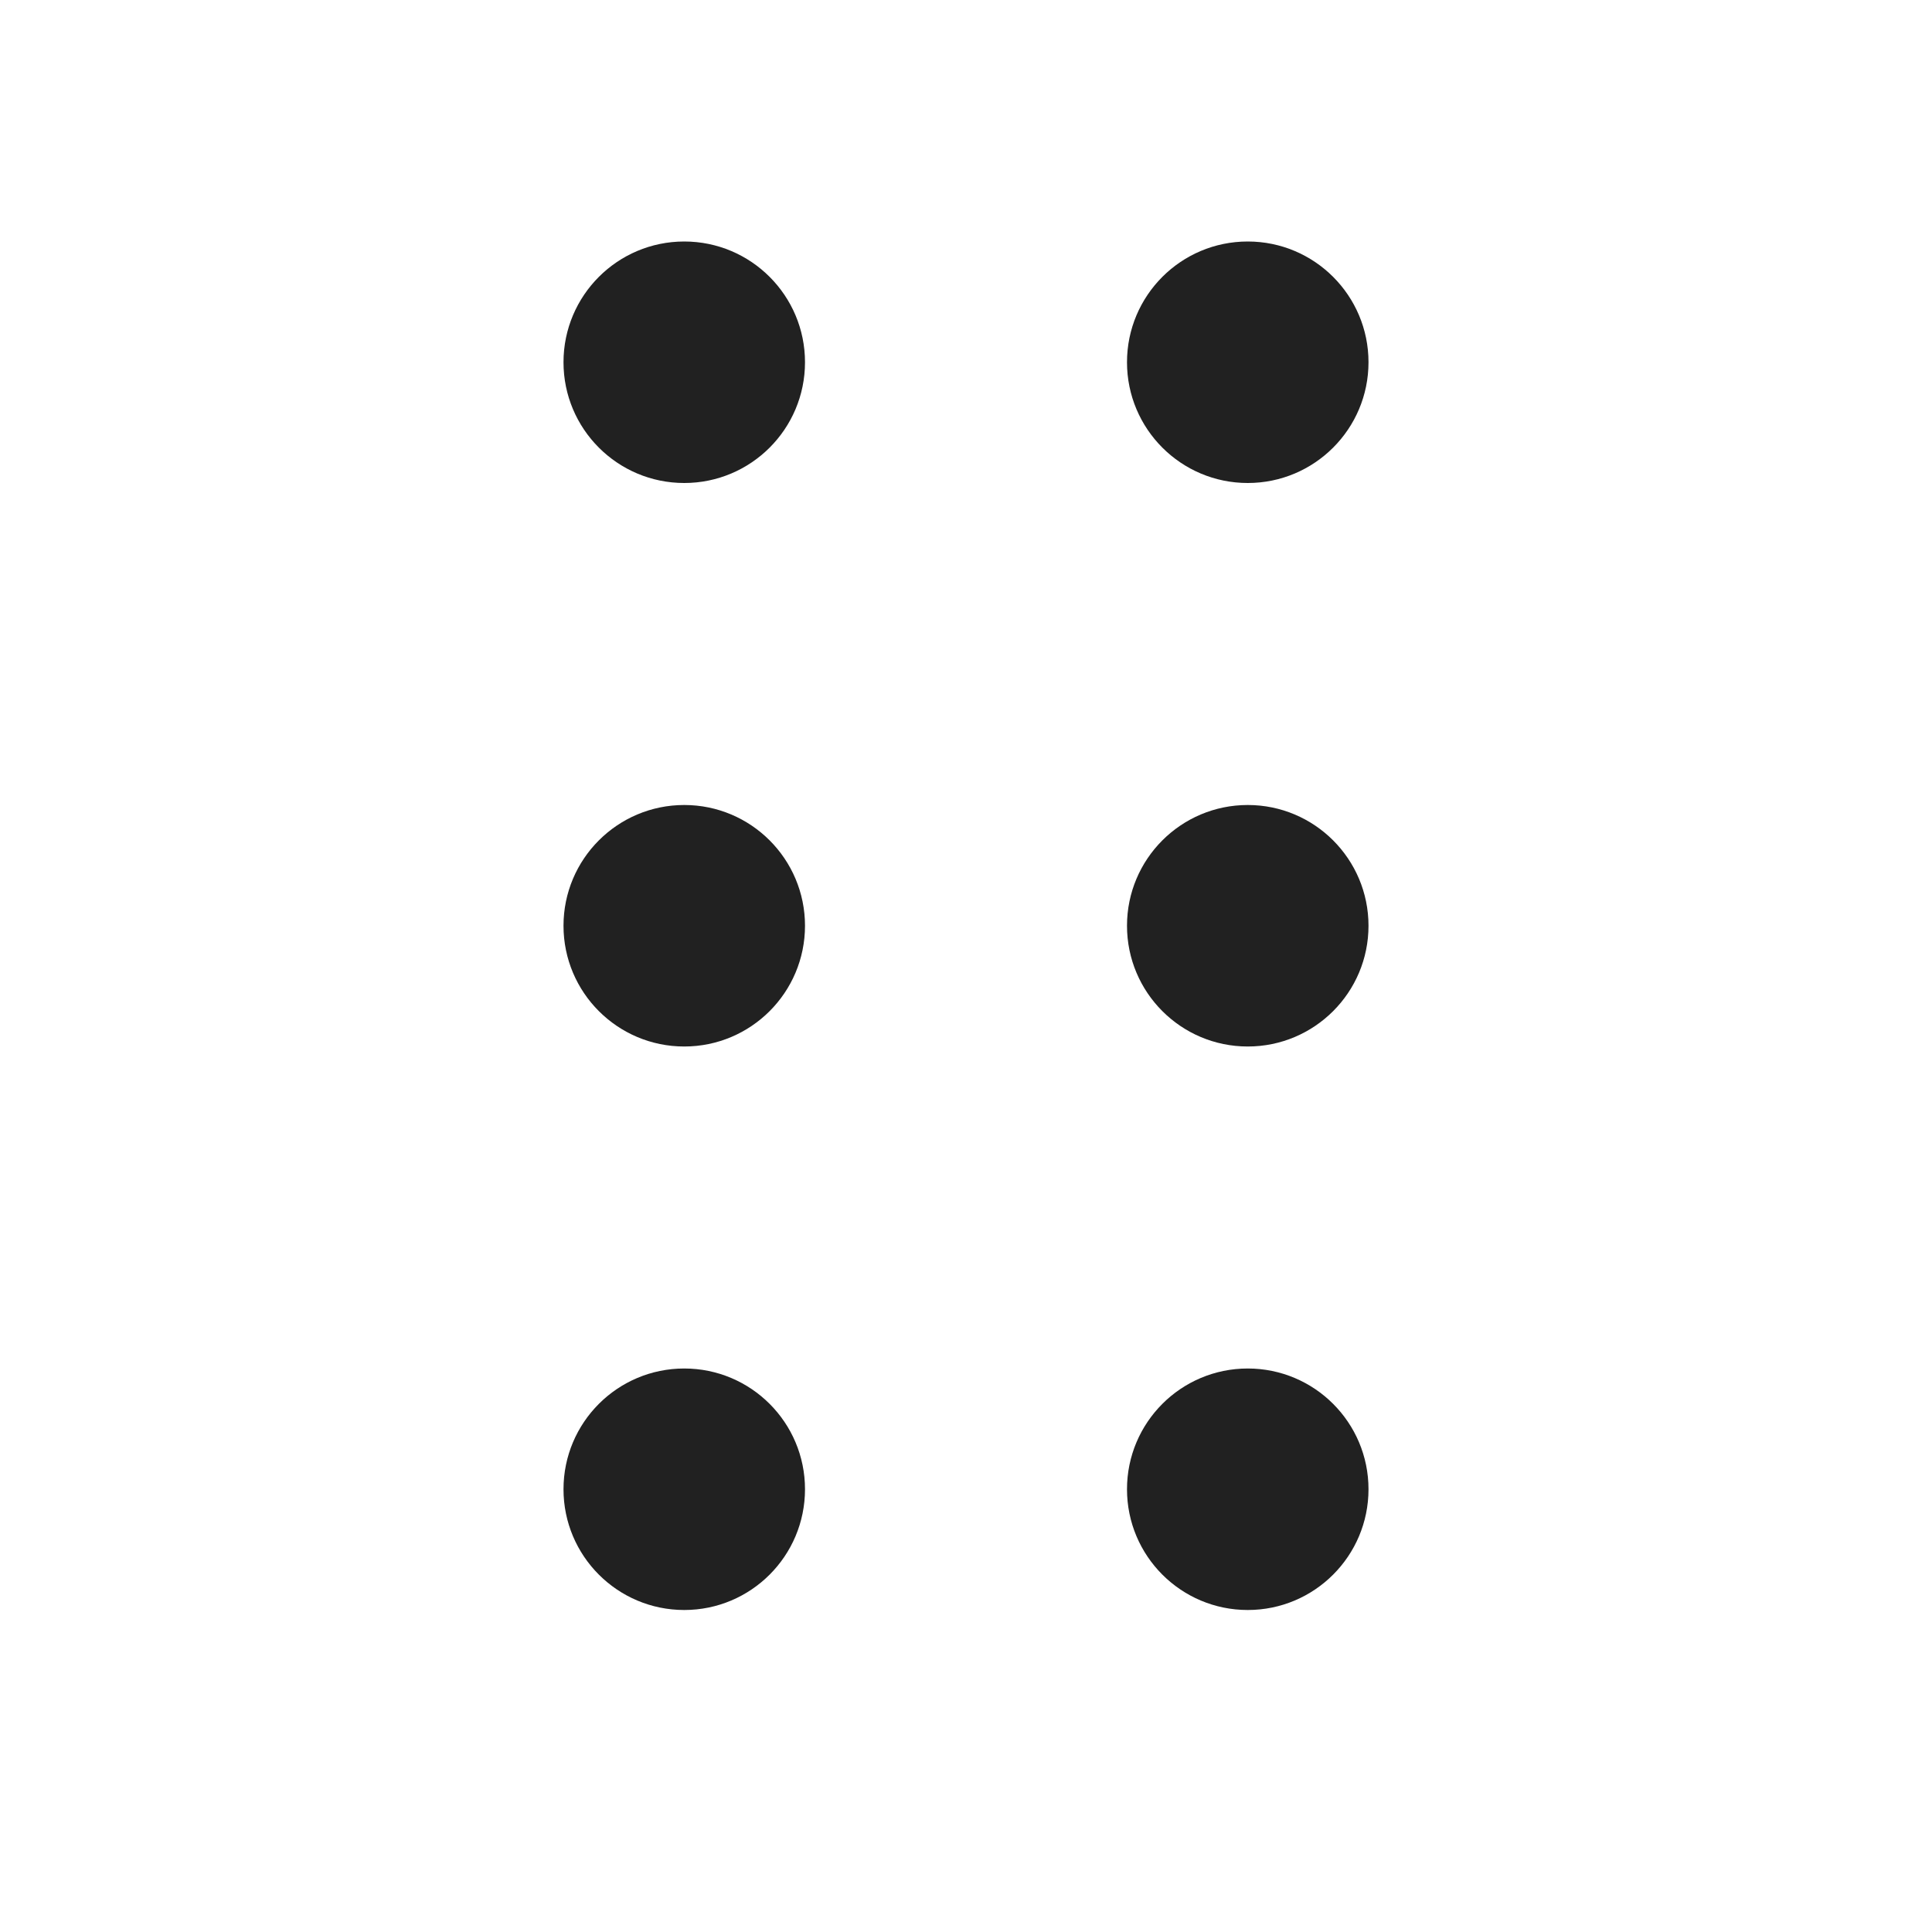
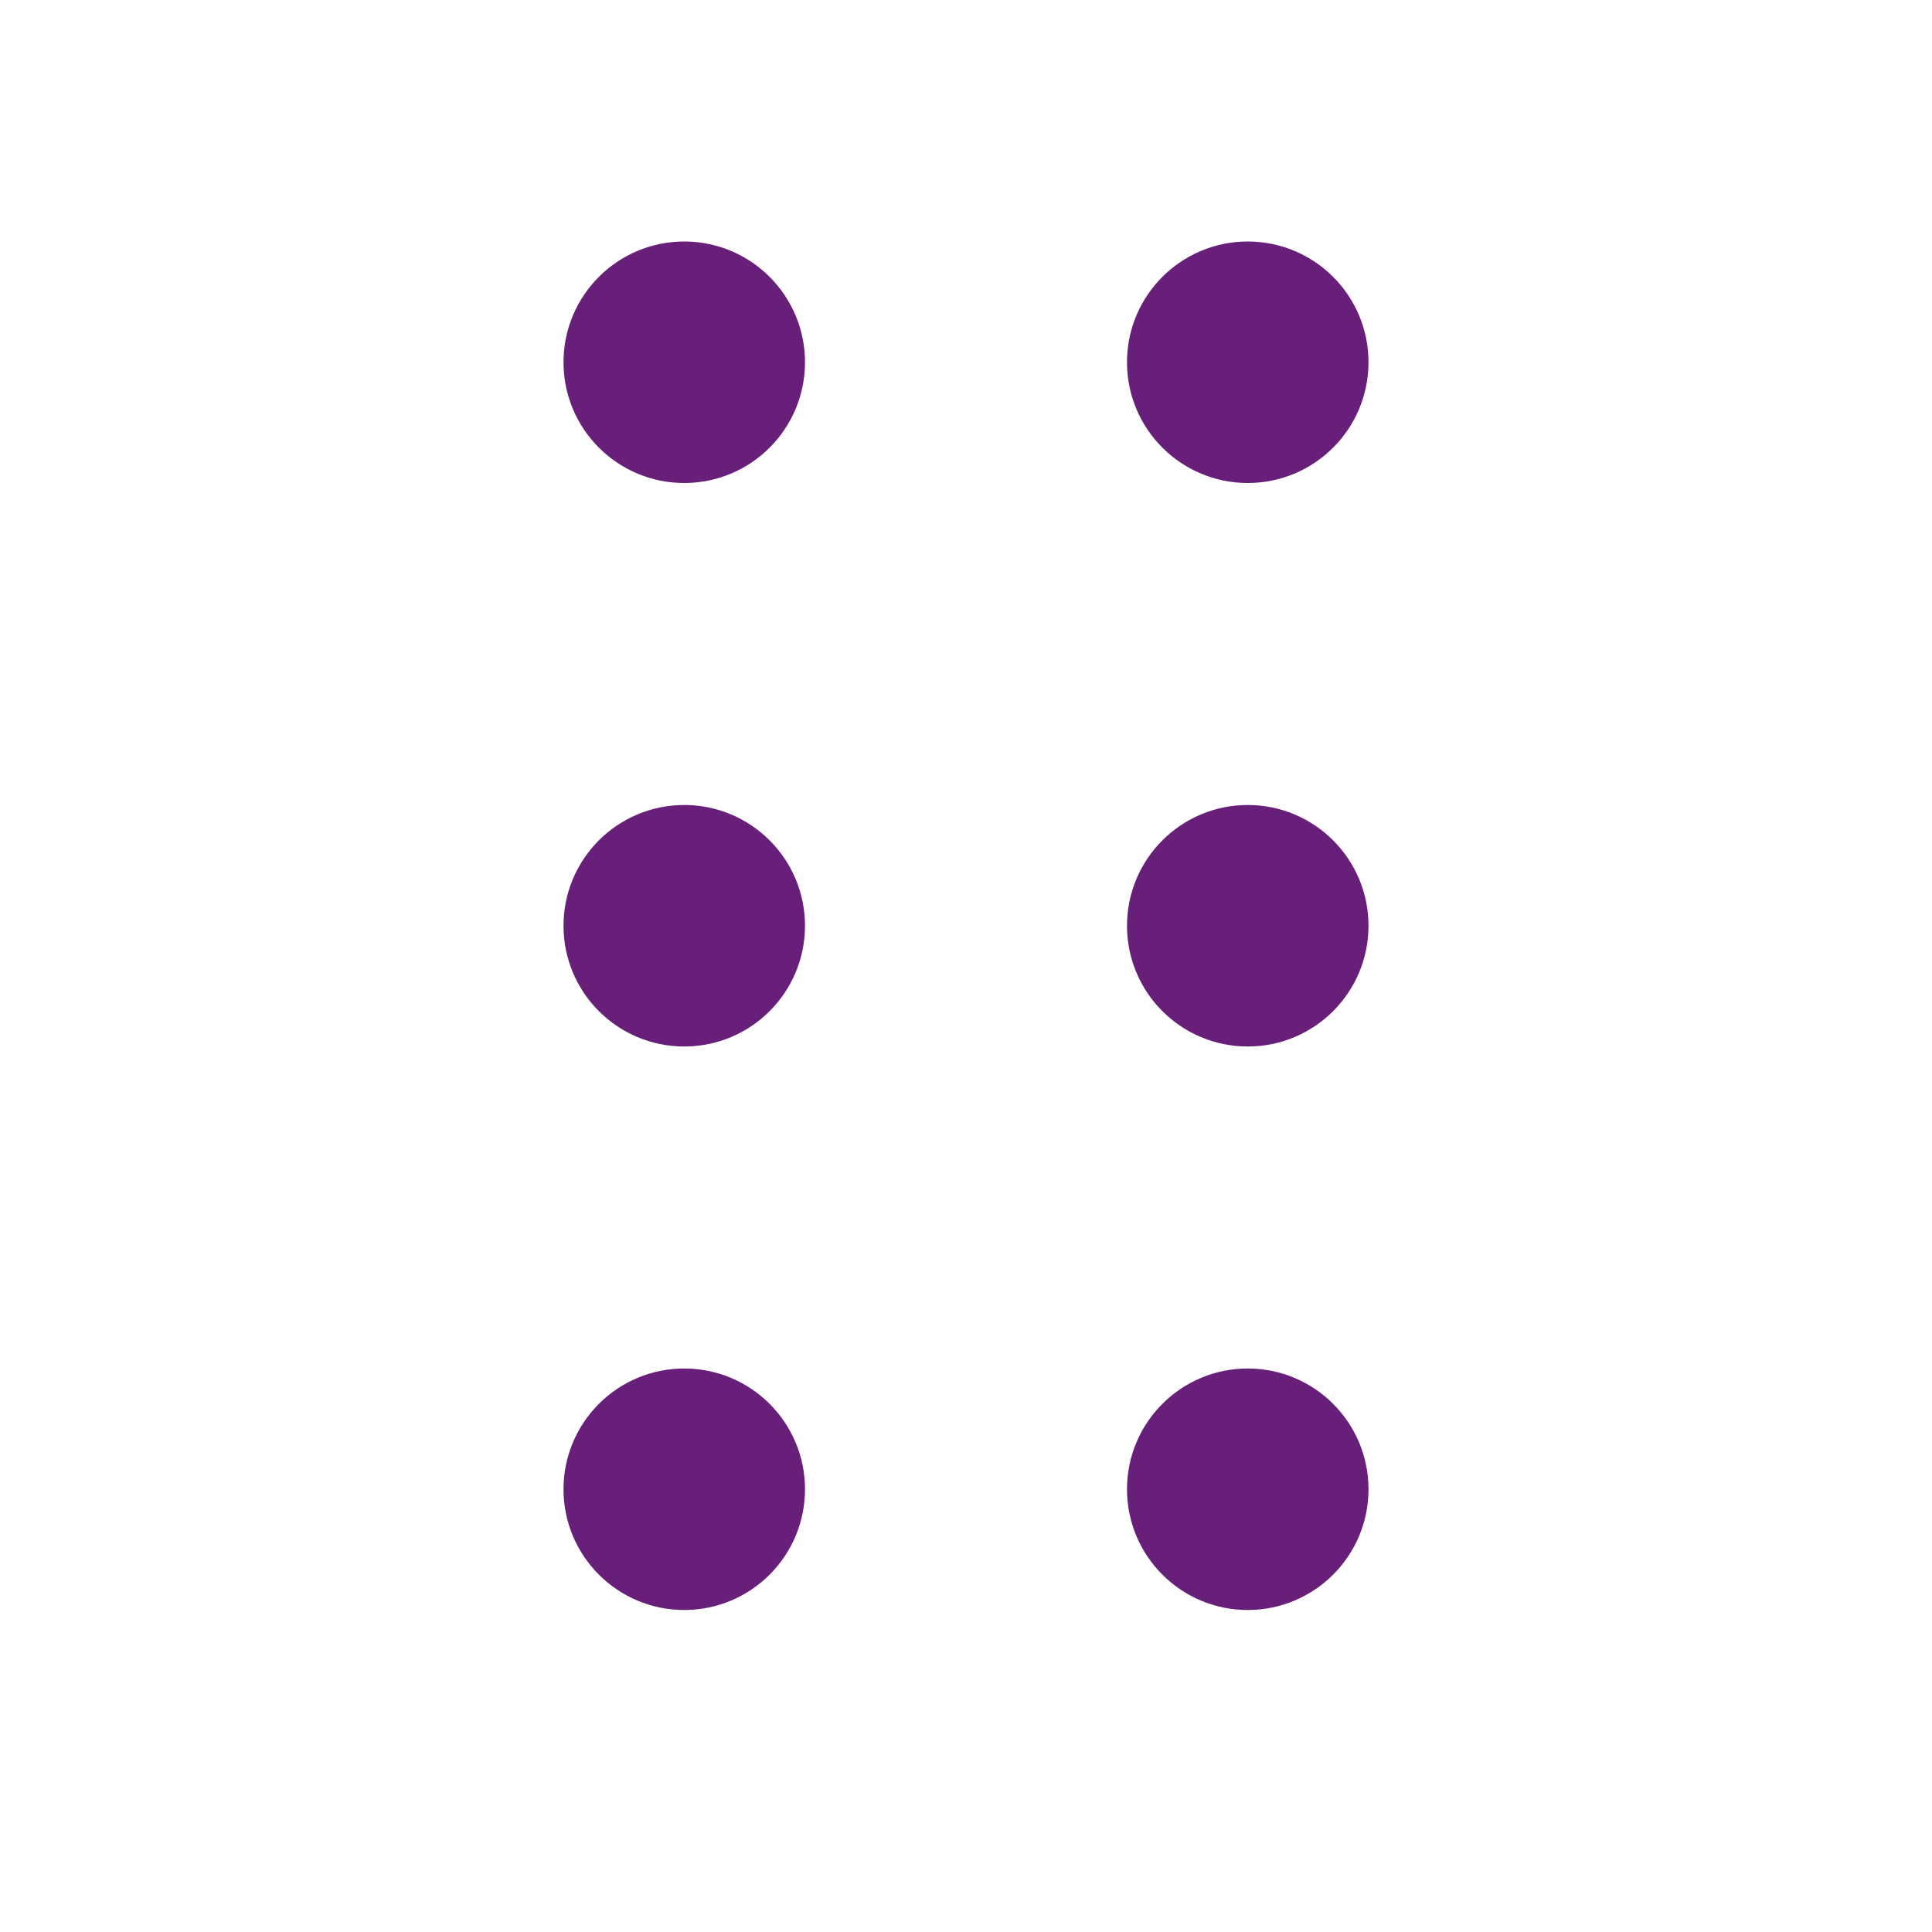
<svg xmlns="http://www.w3.org/2000/svg" width="24" height="24" fill="none">
-   <path d="M15.5 17a1.5 1.5 0 110 3 1.5 1.5 0 010-3zm-7 0a1.5 1.5 0 110 3 1.5 1.5 0 010-3zm7-7a1.5 1.5 0 110 3 1.5 1.5 0 010-3zm-7 0a1.5 1.5 0 110 3 1.5 1.5 0 010-3zm7-7a1.5 1.5 0 110 3 1.5 1.5 0 010-3zm-7 0a1.5 1.5 0 110 3 1.5 1.5 0 010-3z" fill="#212121" />
+   <path d="M15.5 17a1.5 1.5 0 110 3 1.5 1.5 0 010-3zm-7 0a1.5 1.5 0 110 3 1.5 1.5 0 010-3zm7-7a1.5 1.5 0 110 3 1.5 1.5 0 010-3zm-7 0a1.5 1.5 0 110 3 1.5 1.5 0 010-3zm7-7a1.5 1.5 0 110 3 1.5 1.5 0 010-3zm-7 0a1.5 1.5 0 110 3 1.5 1.5 0 010-3z" fill="hsl(288, 60%, 30%)" />
</svg>
